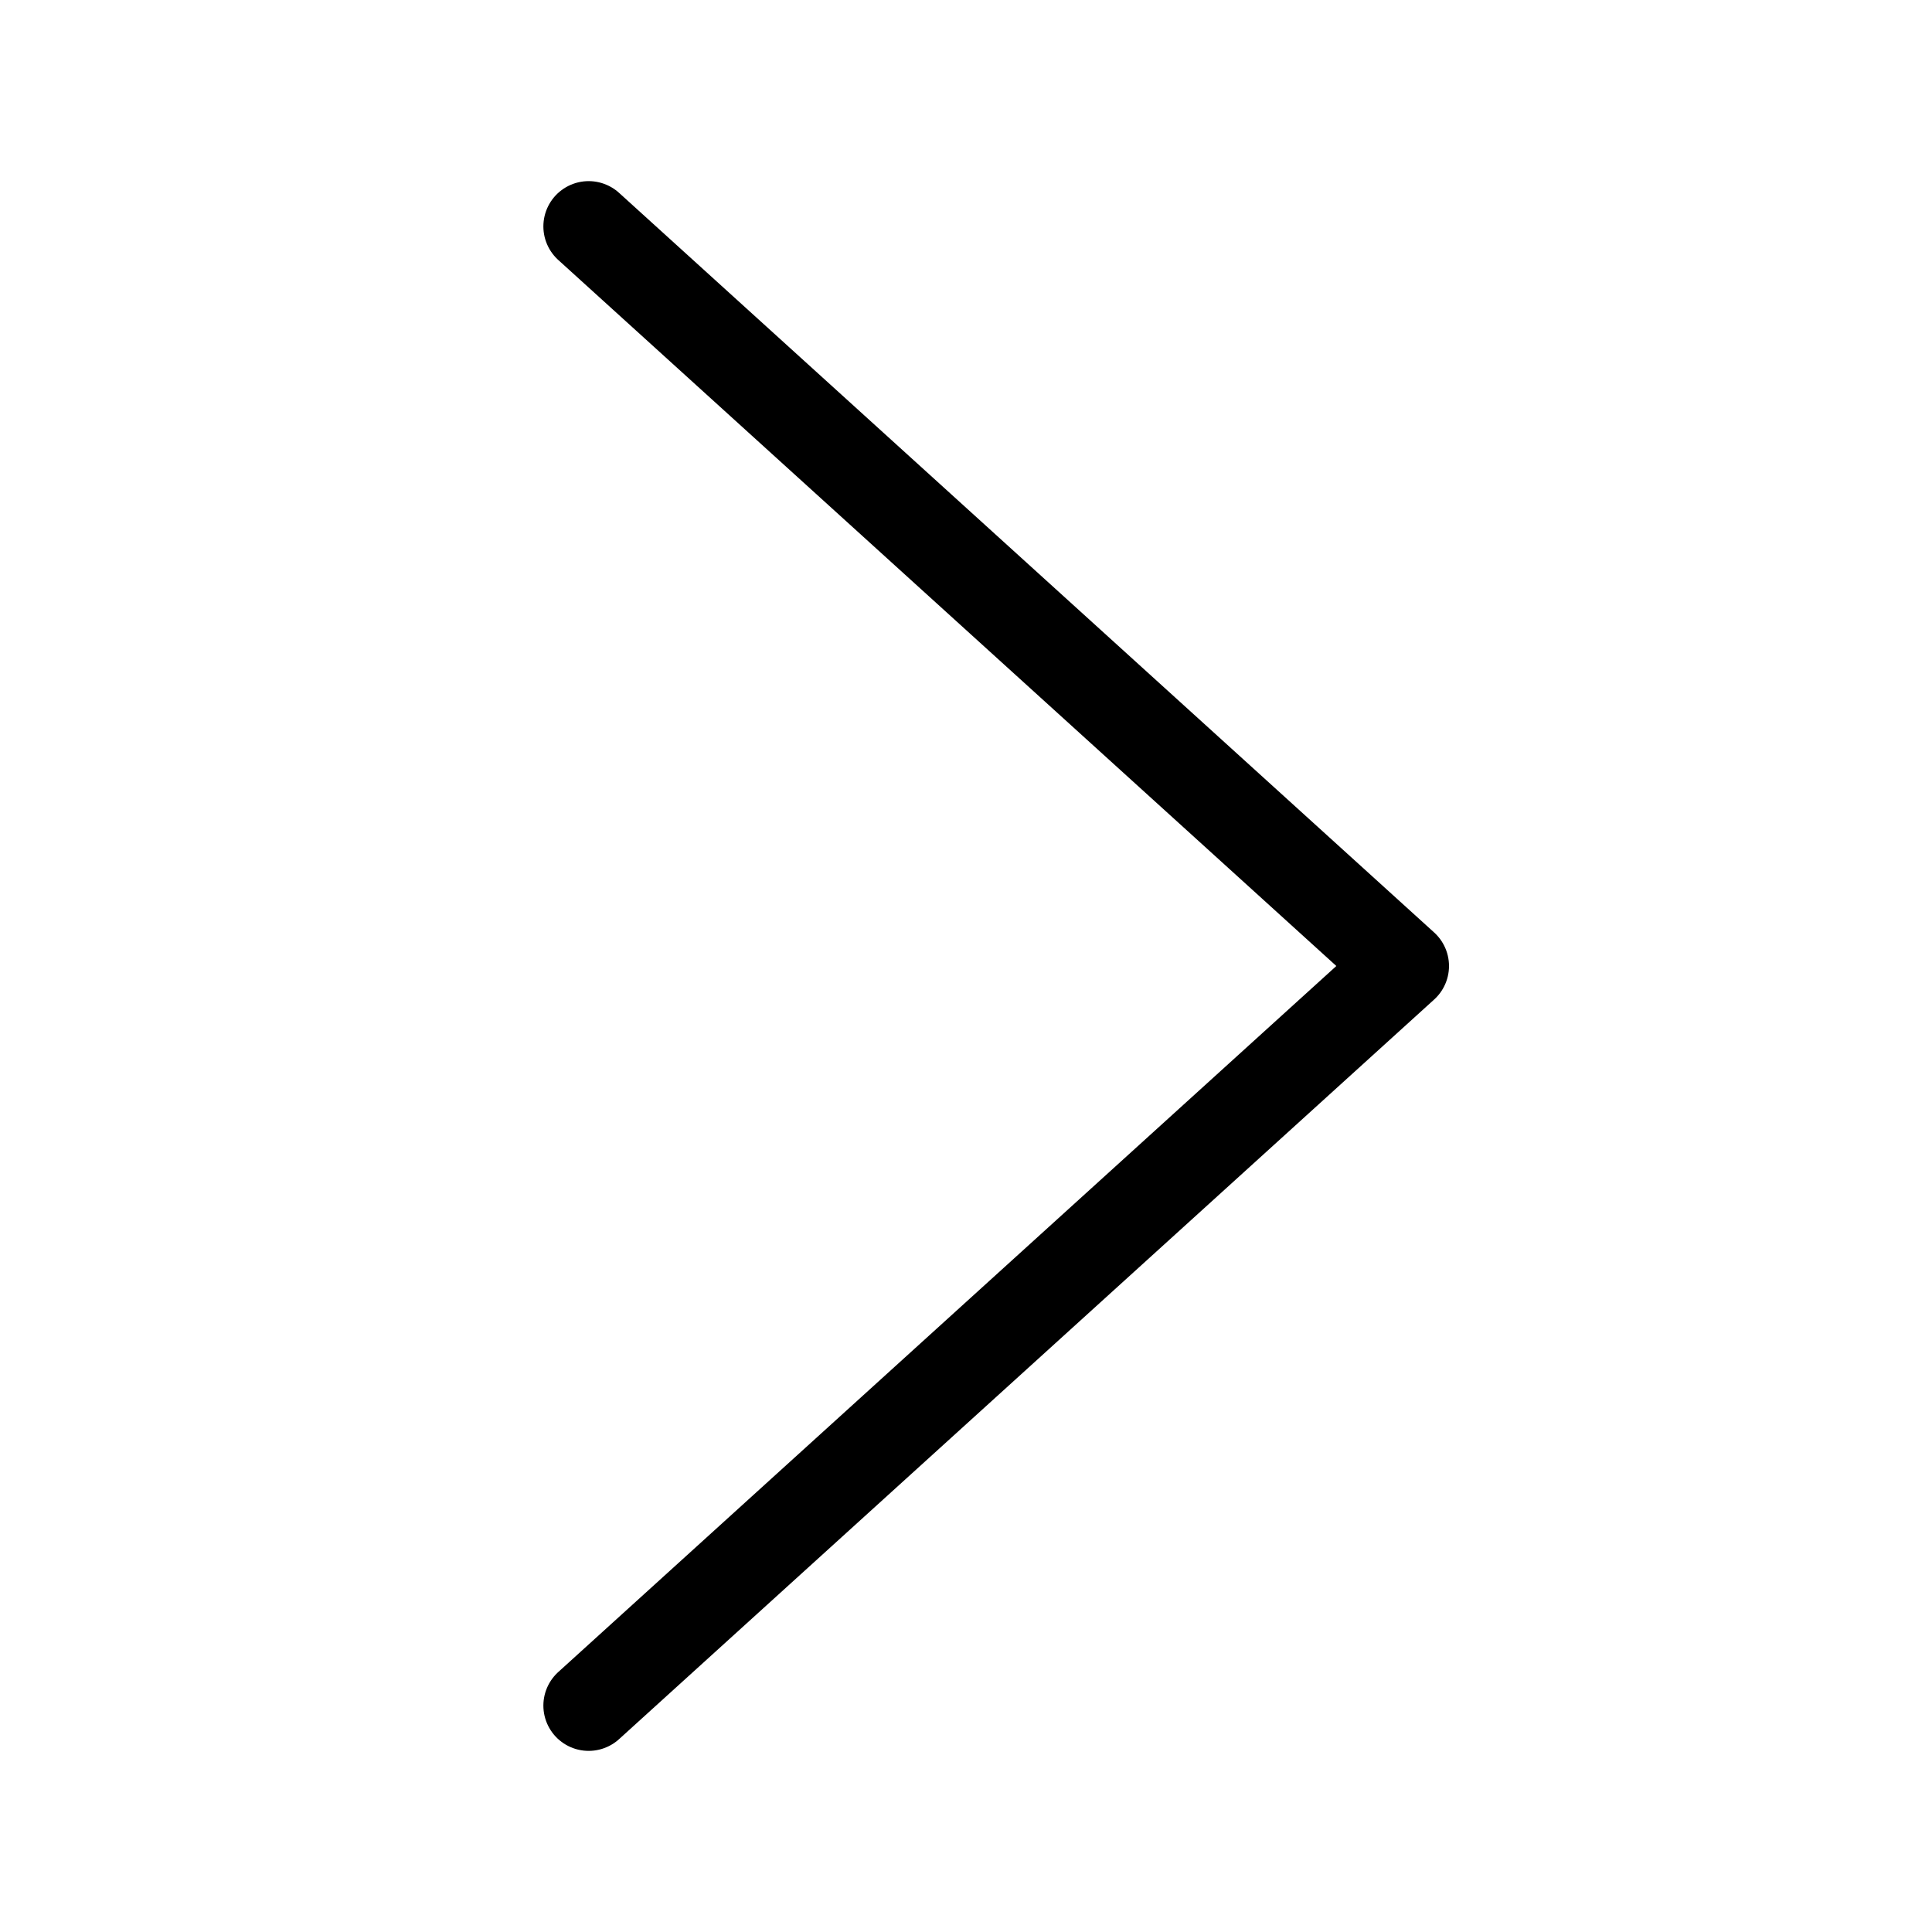
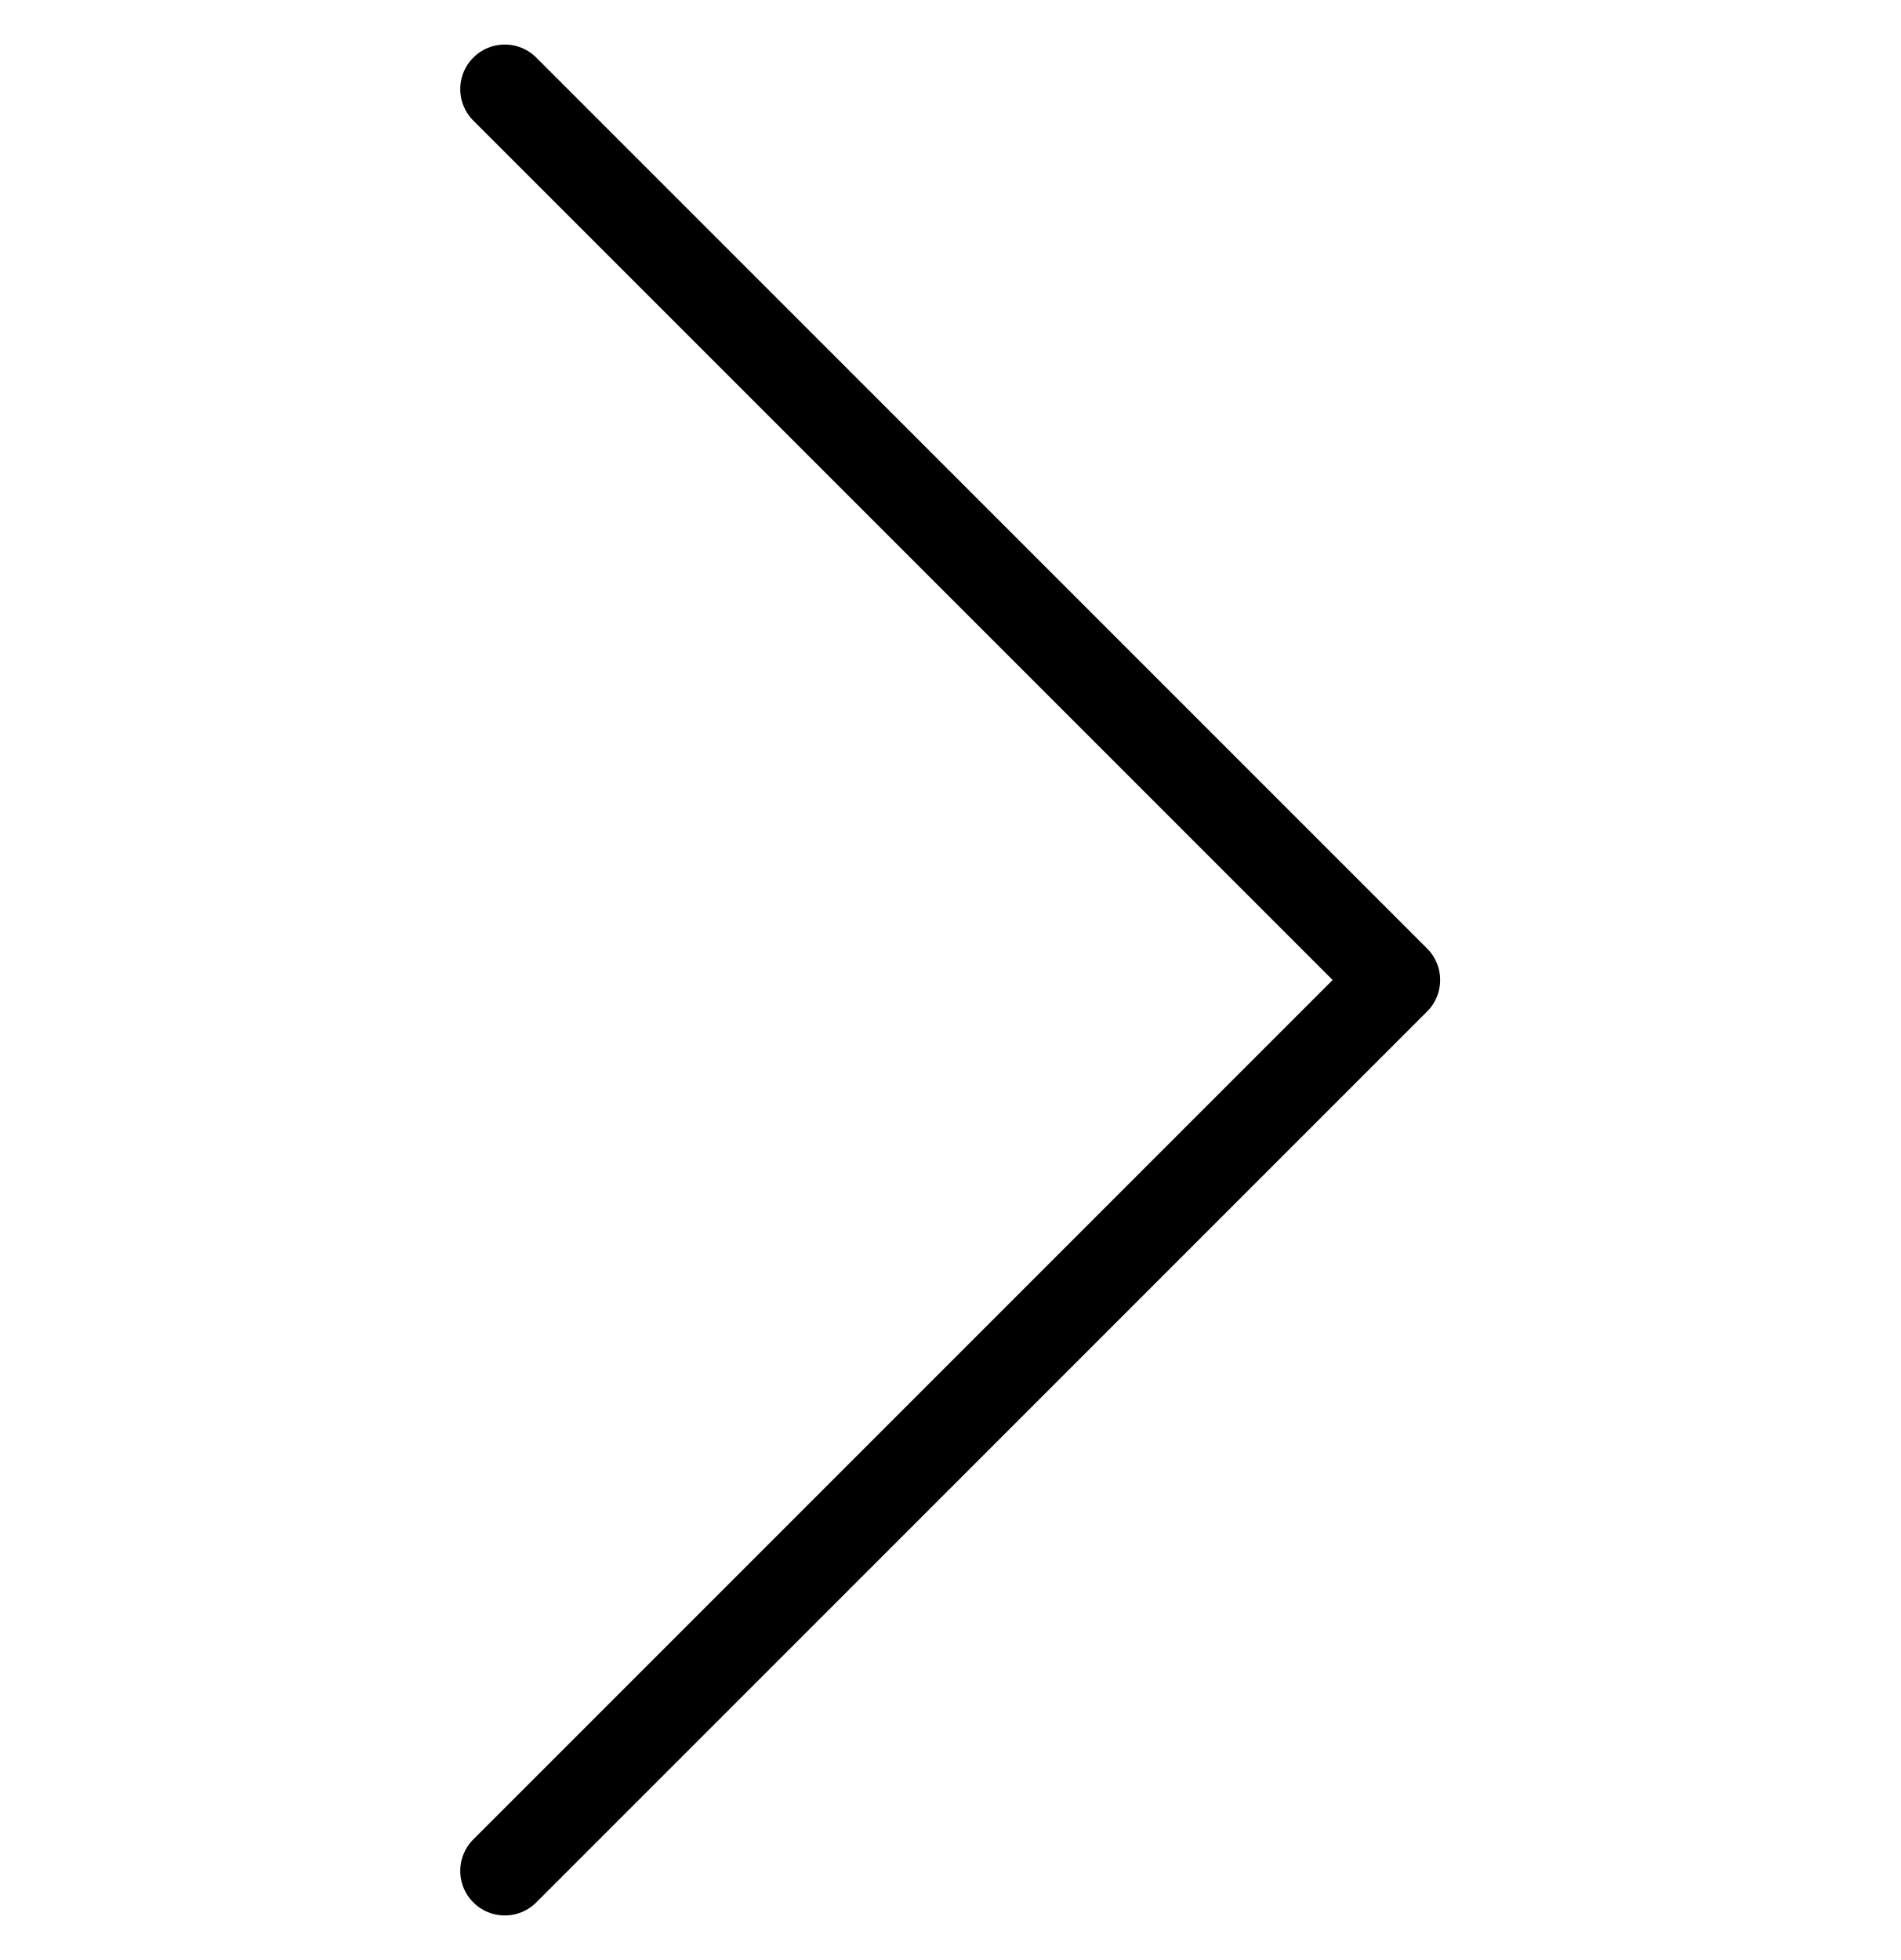
- <svg xmlns="http://www.w3.org/2000/svg" width="32" height="32" viewBox="0 0 32 32" fill="none" data-fui-icon="true">
-   <path d="M9.75 28.25L23.25 16L9.75 3.75" stroke="currentColor" stroke-width="1.5" stroke-linecap="round" stroke-linejoin="round" />
+ <svg xmlns="http://www.w3.org/2000/svg" width="32" height="33" viewBox="0 0 32 33" fill="none" data-fui-icon="true">
+   <path d="M8.5 31.5L23.5 16.5L8.5 1.5" stroke="currentColor" stroke-width="1.5" stroke-linecap="round" stroke-linejoin="round" />
</svg>
